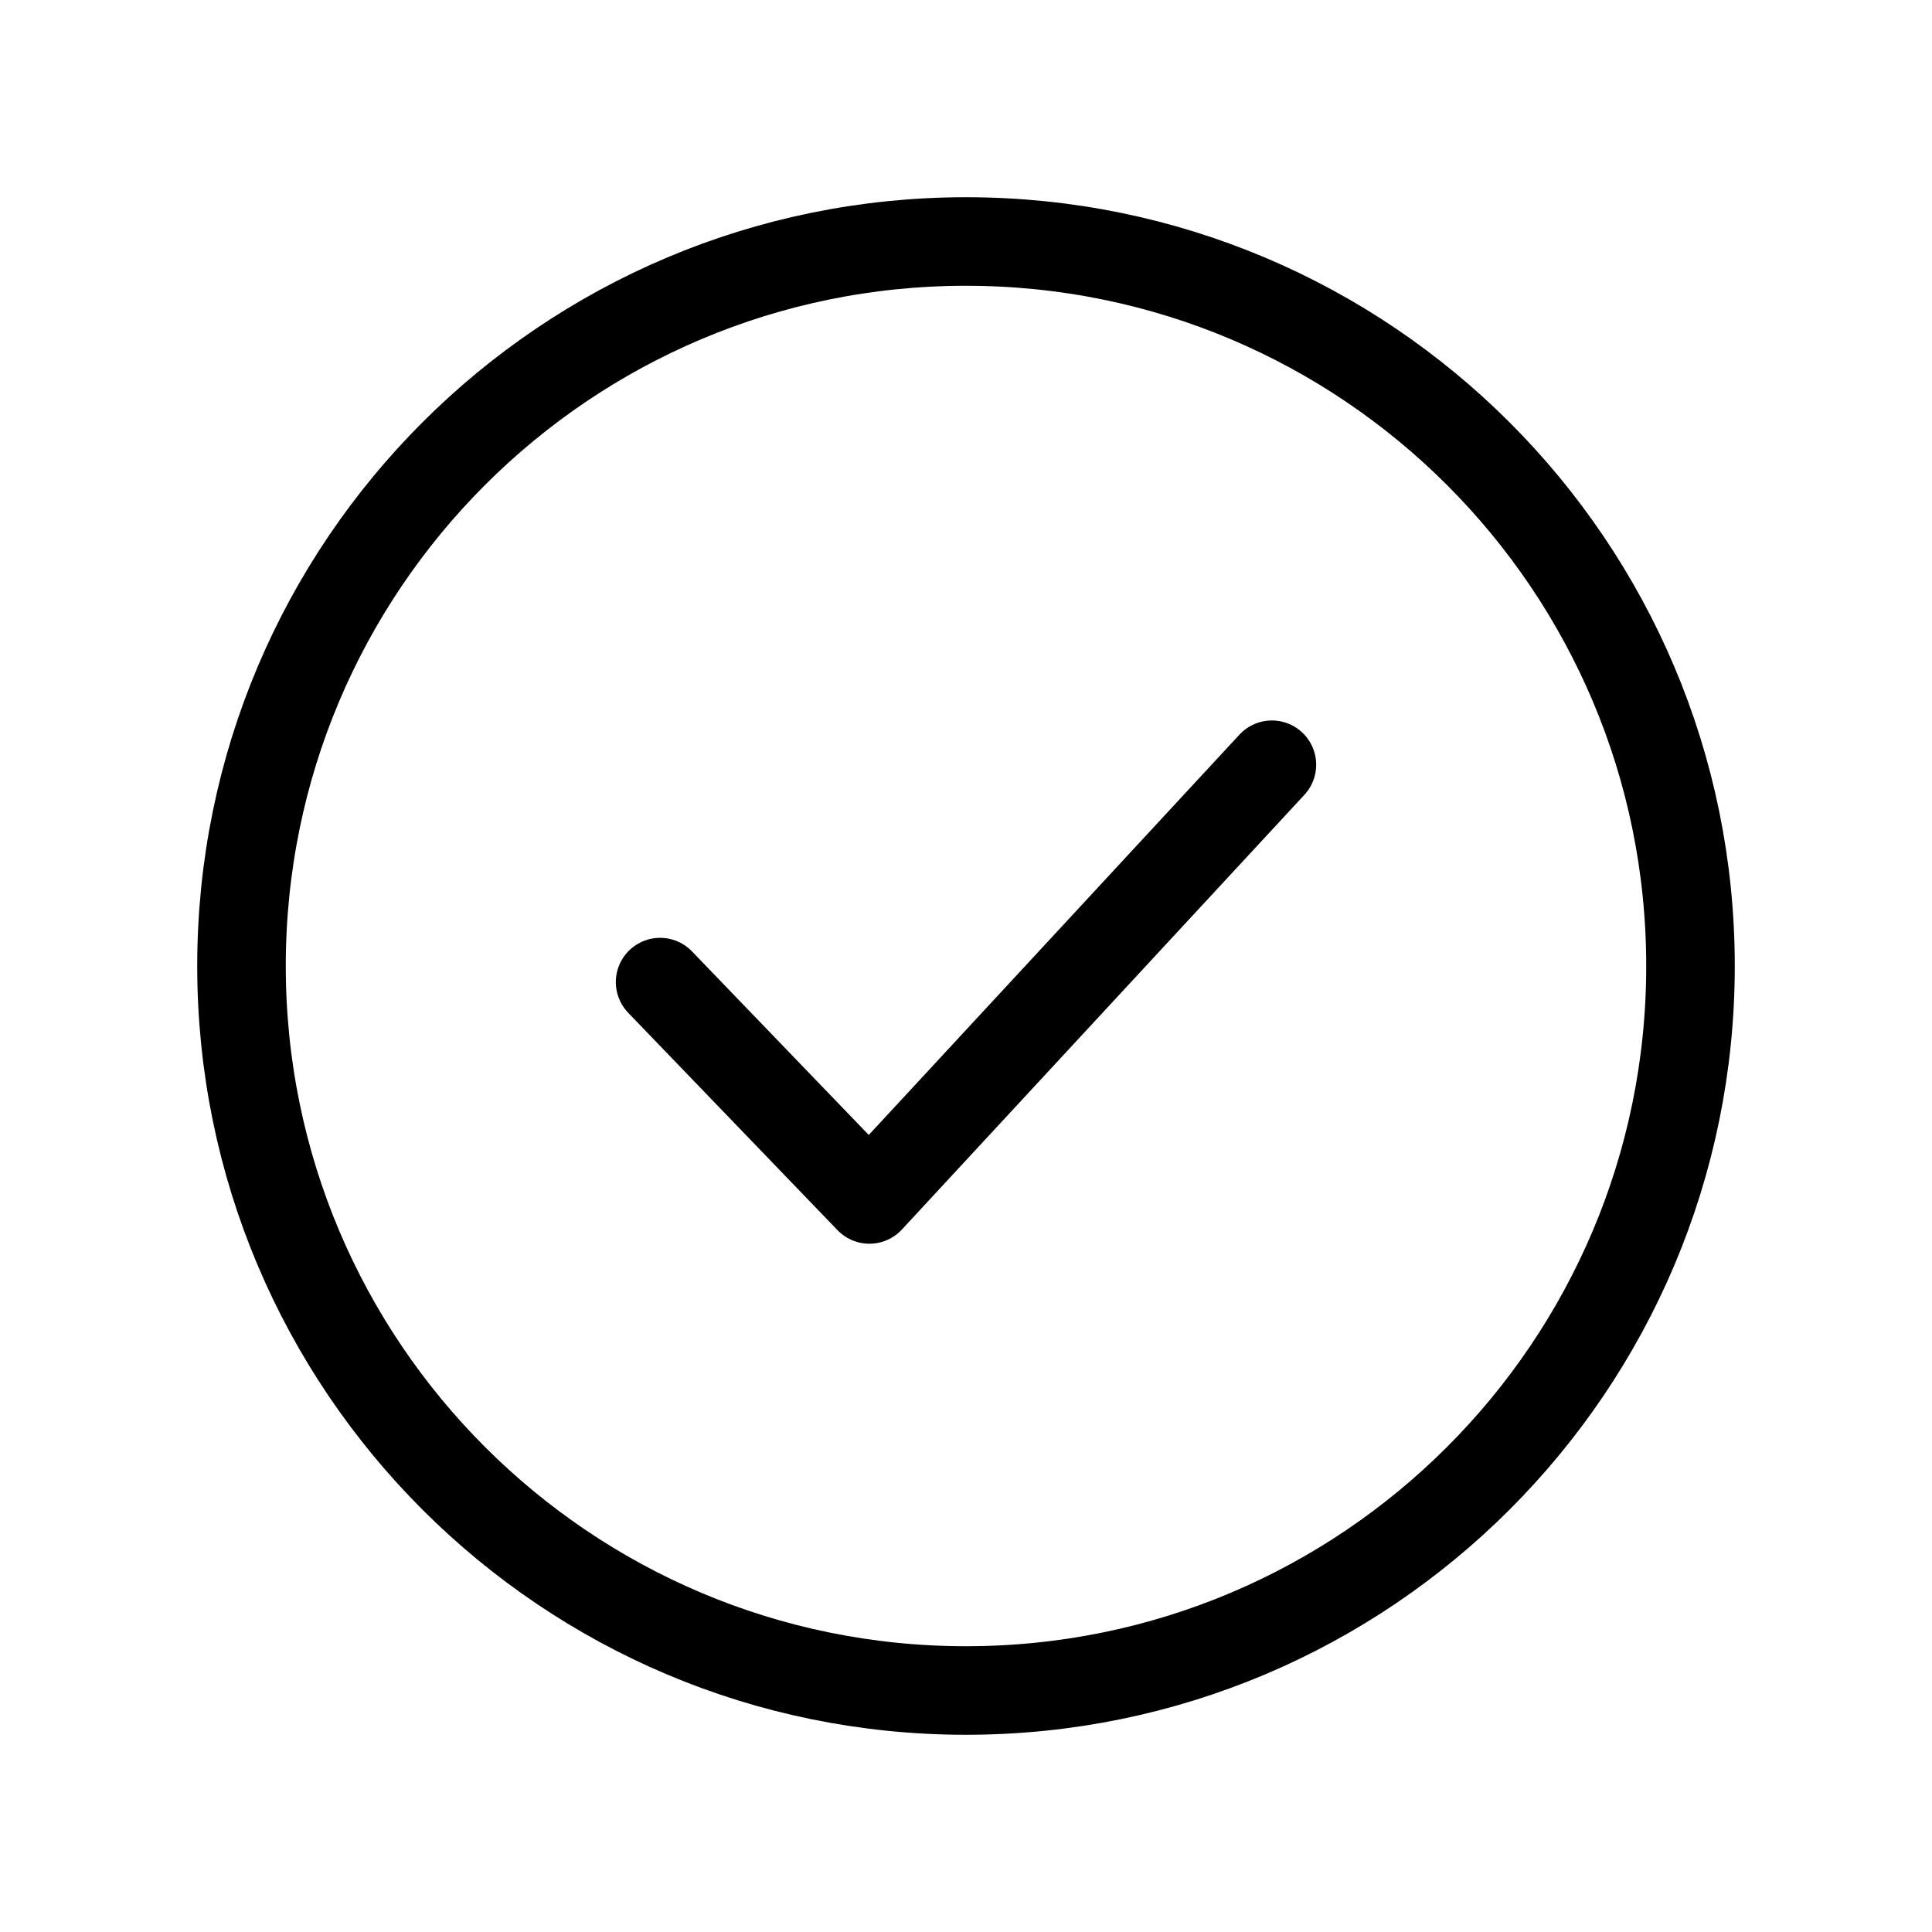
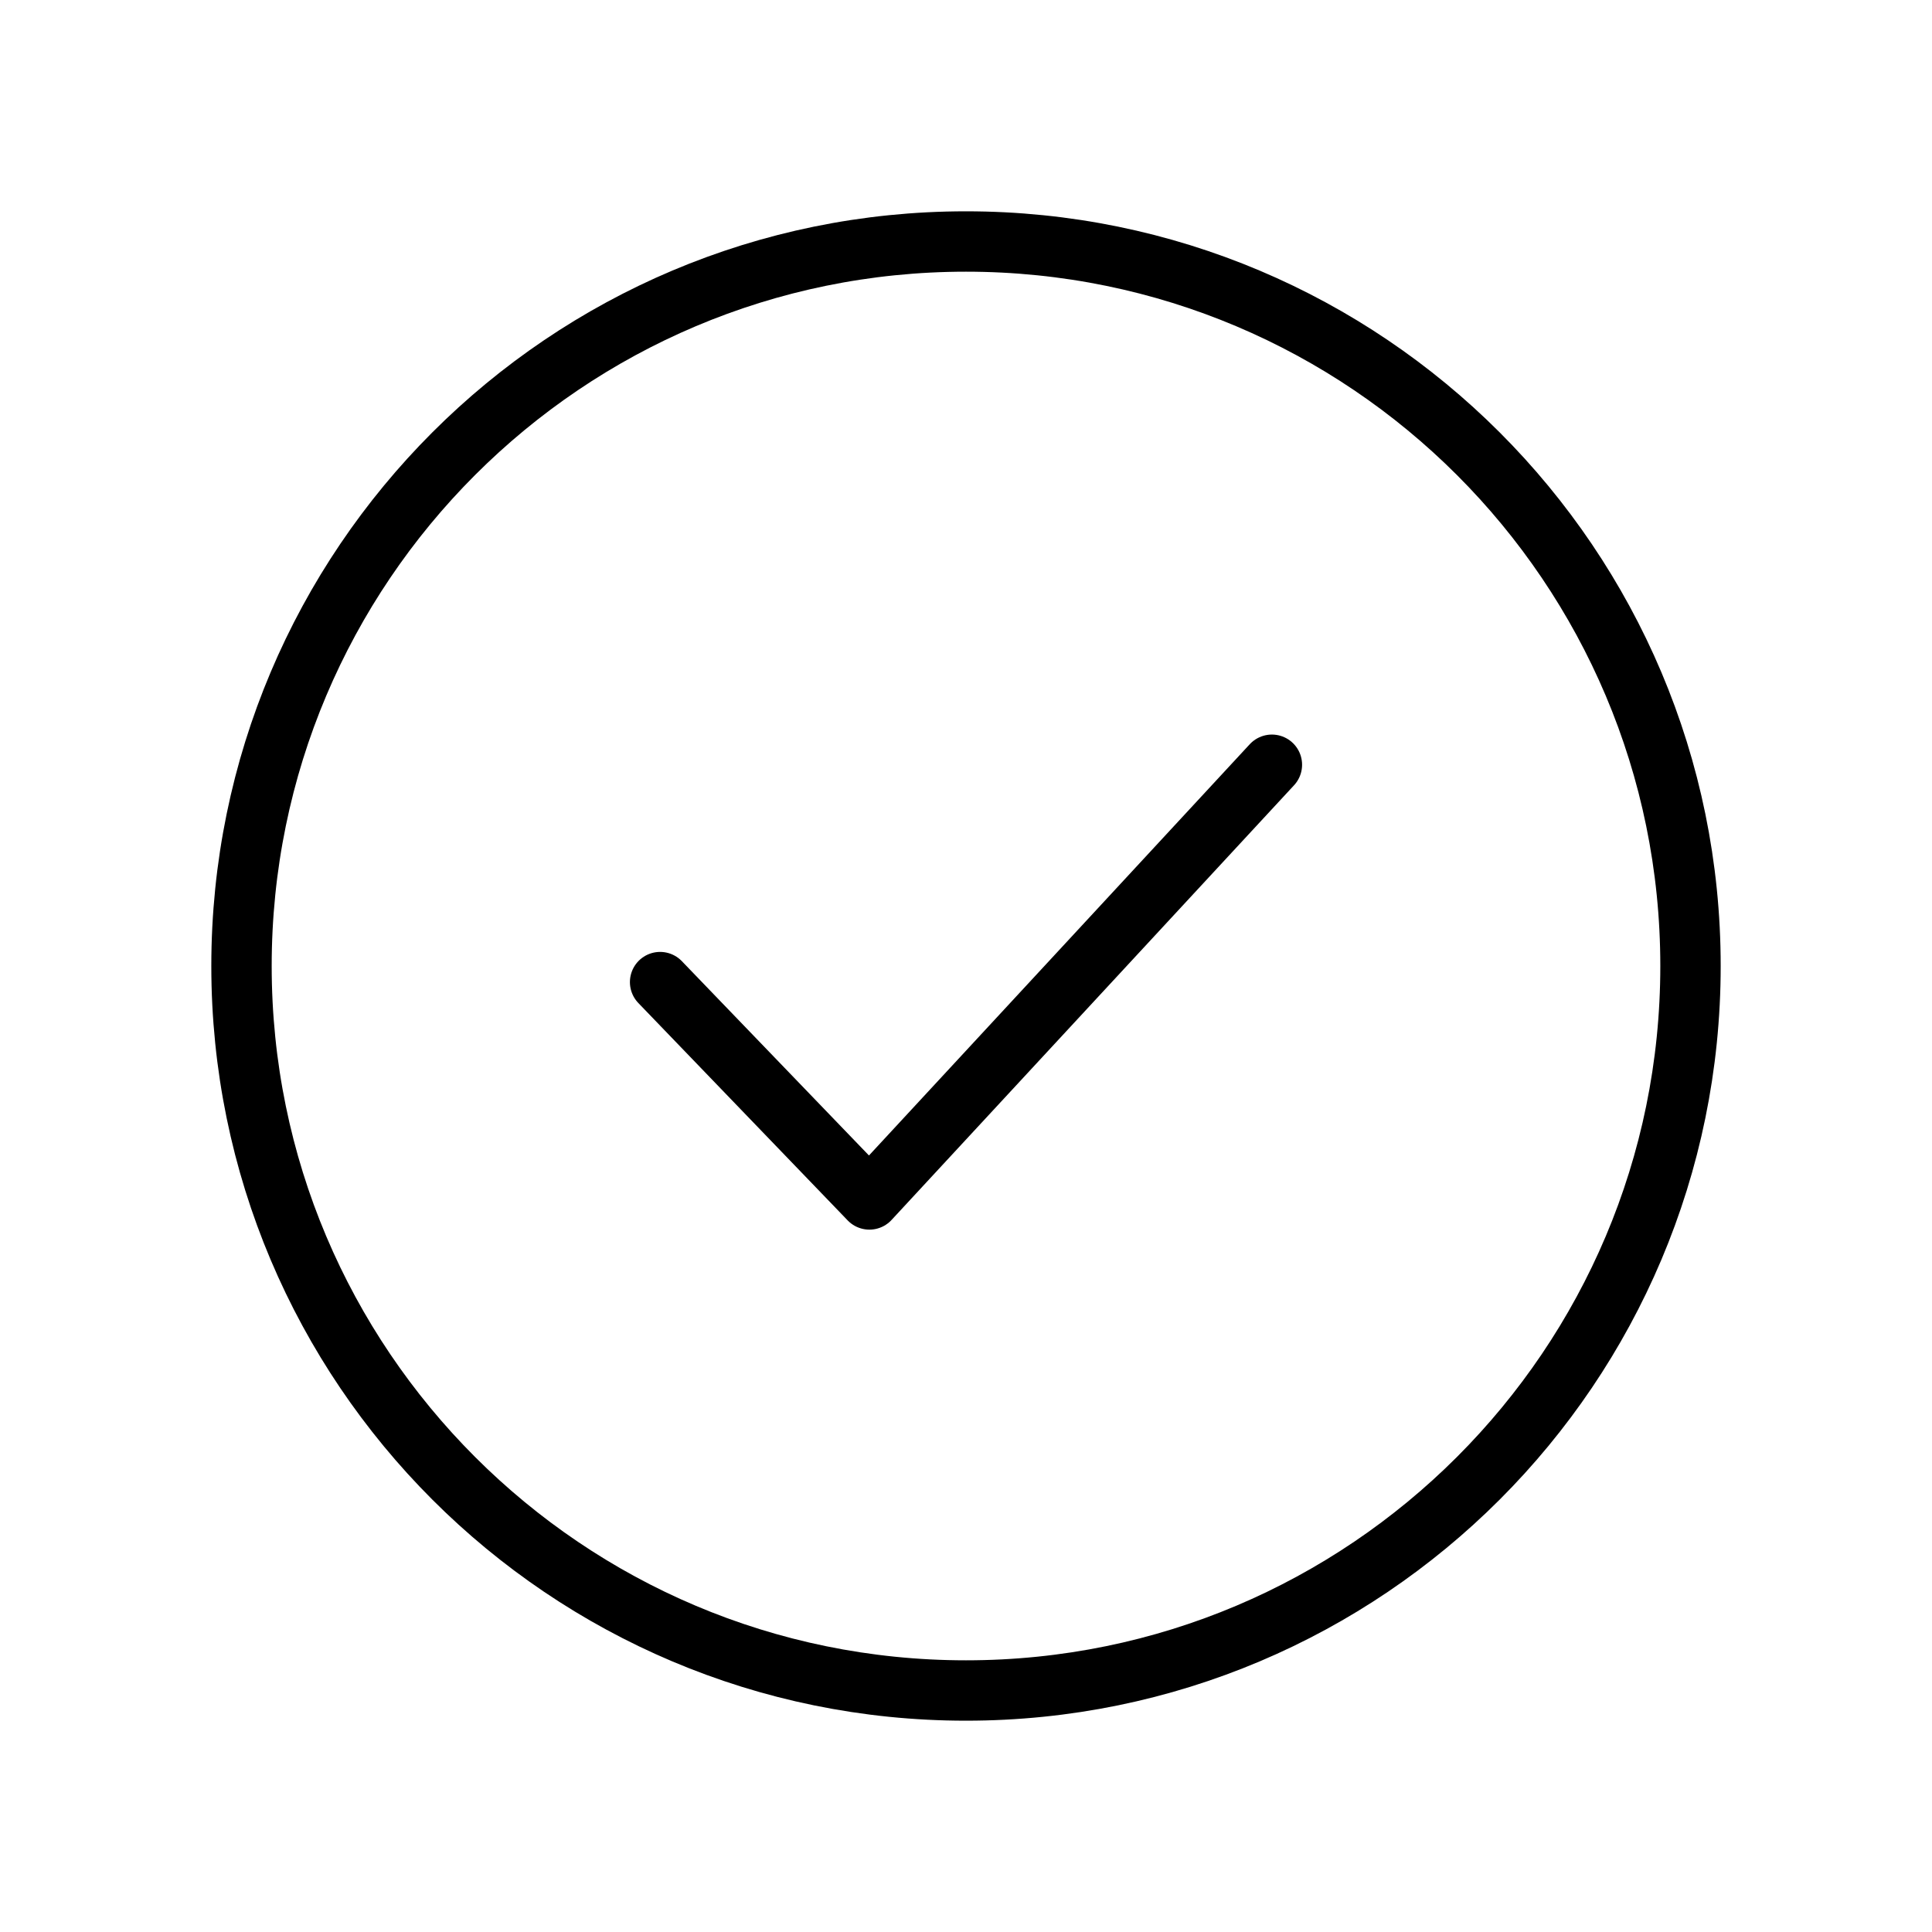
- <svg xmlns="http://www.w3.org/2000/svg" viewBox="0 0 24 24" width="48" height="48" fill="none" stroke="currentColor" stroke-width="1.1" stroke-linecap="round" stroke-linejoin="round">
+ <svg xmlns="http://www.w3.org/2000/svg" viewBox="0 0 24 24" width="48" height="48" fill="none" stroke="currentColor" stroke-width=".75" stroke-linecap="round" stroke-linejoin="round">
  <circle cx="12" cy="12" r="9" />
  <path d="M8.2 12.2l2.6 2.7 5-5.4" />
</svg>
